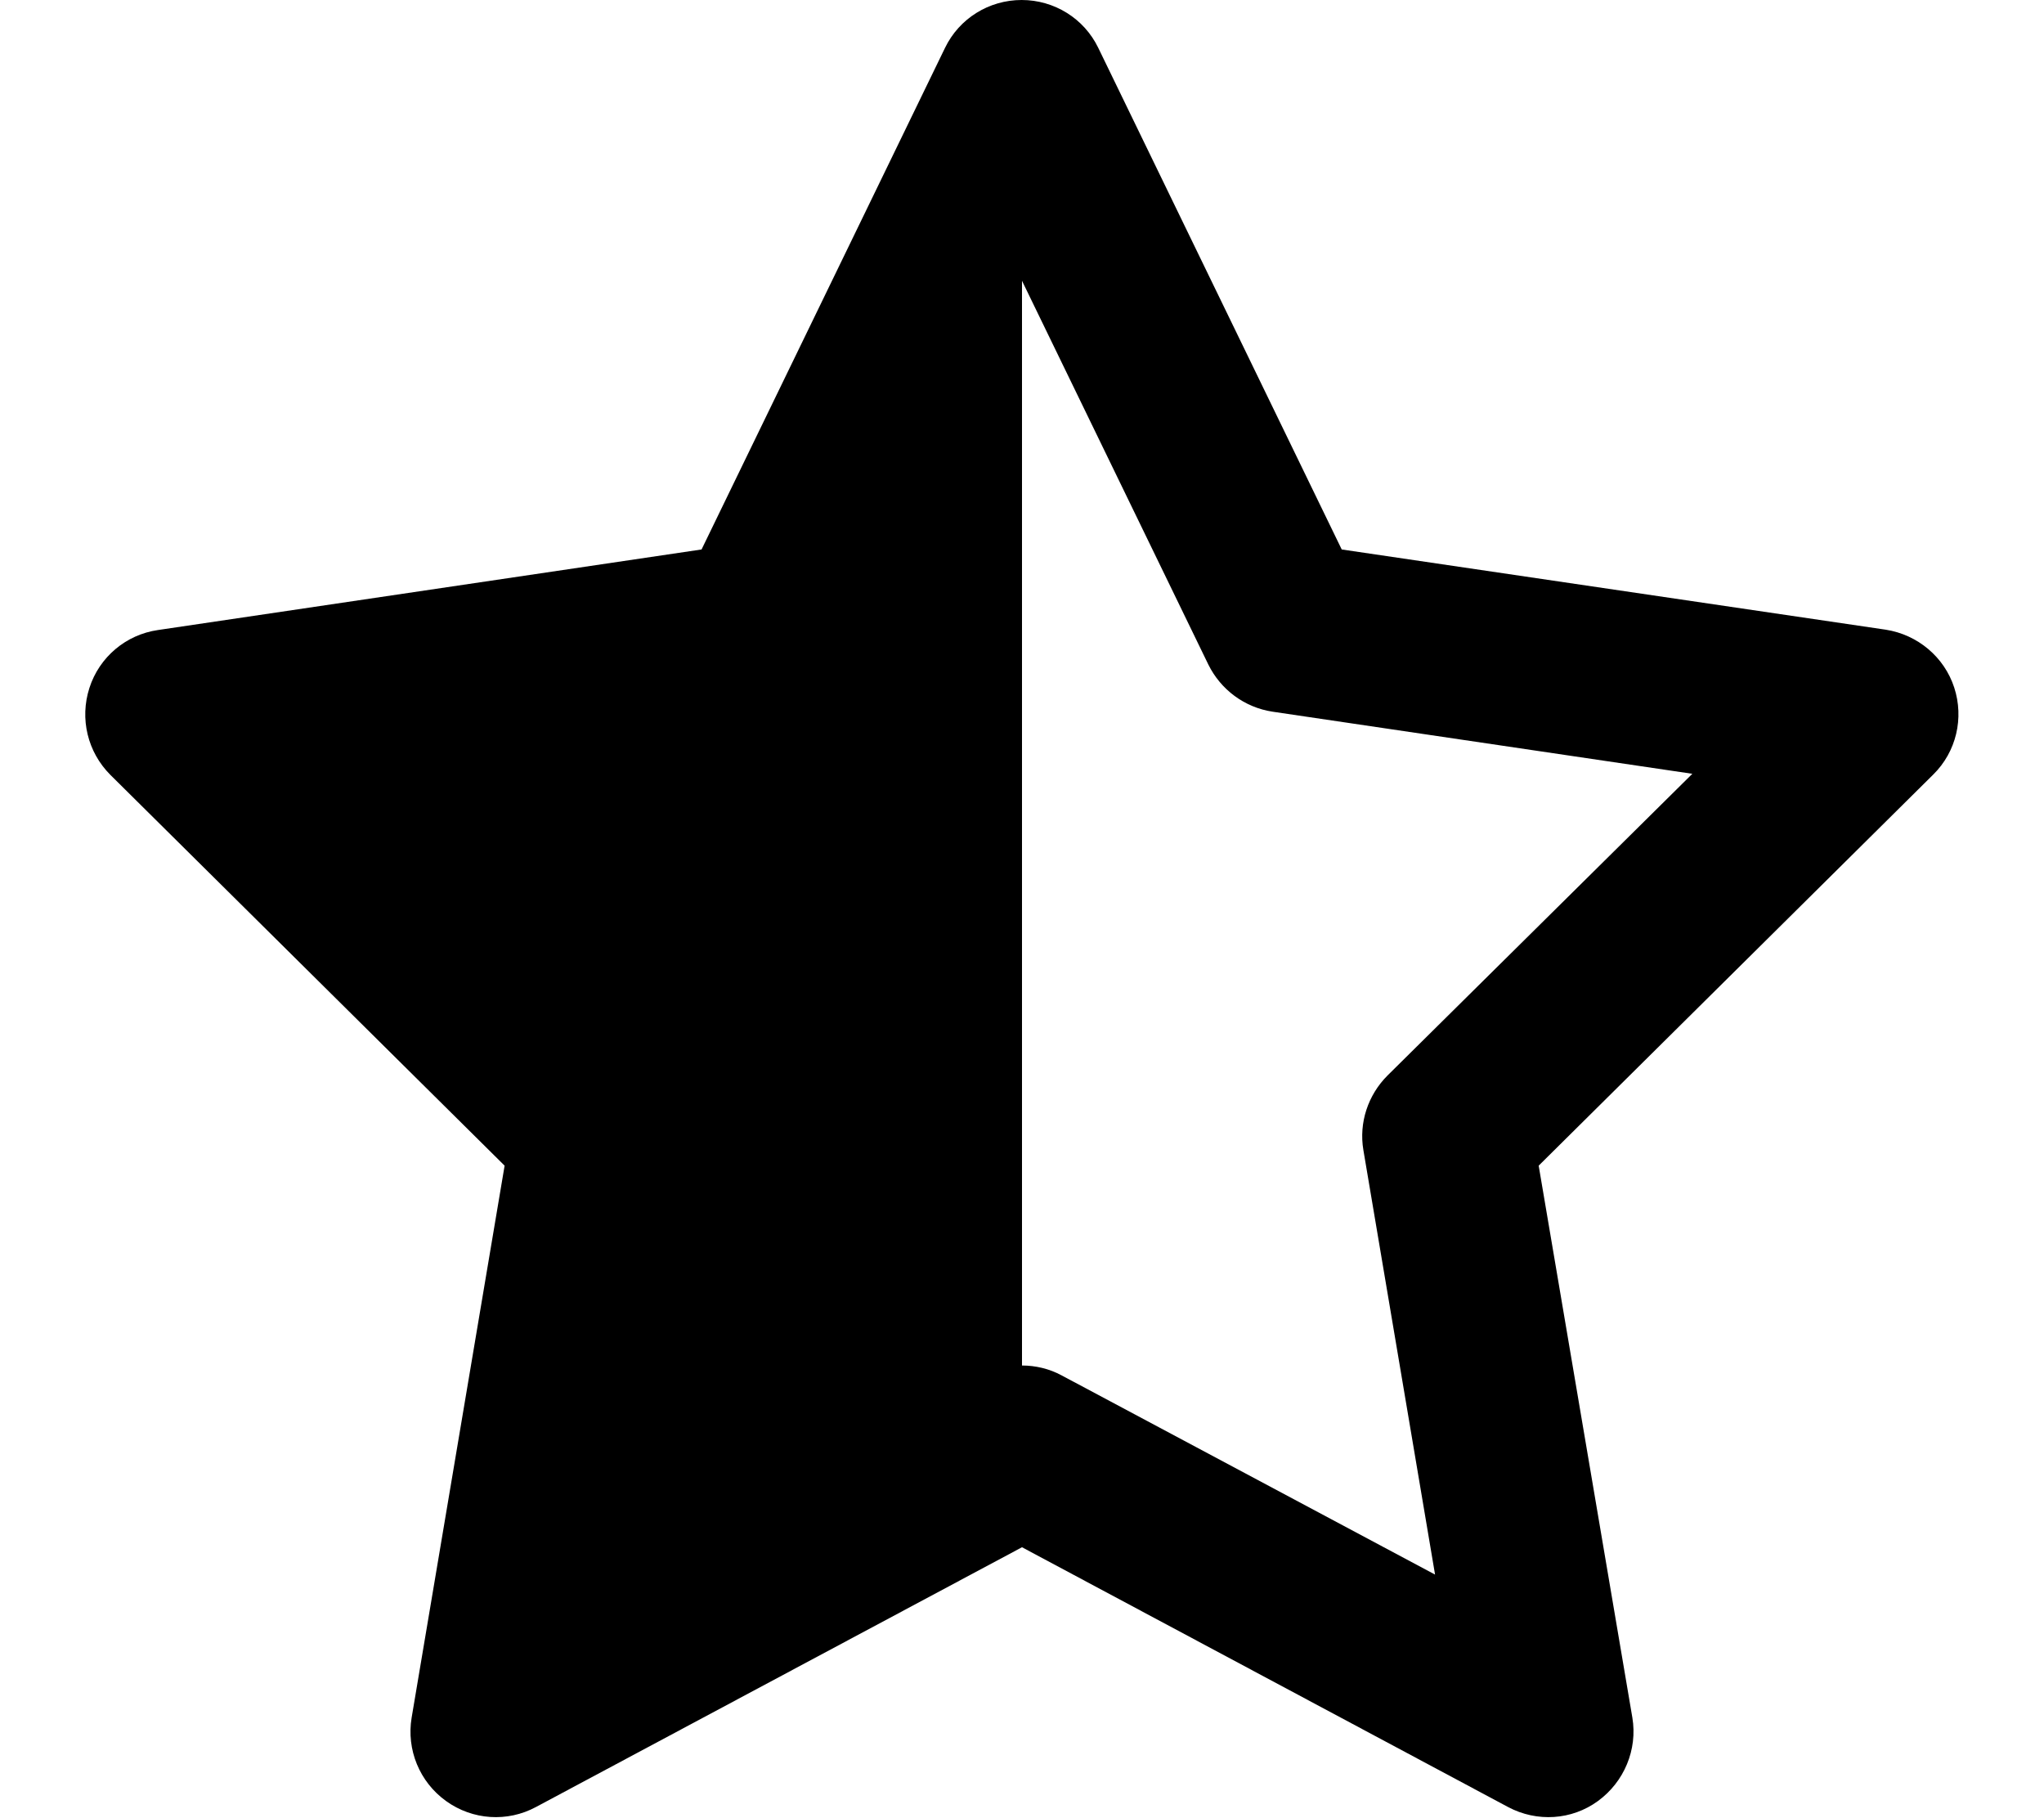
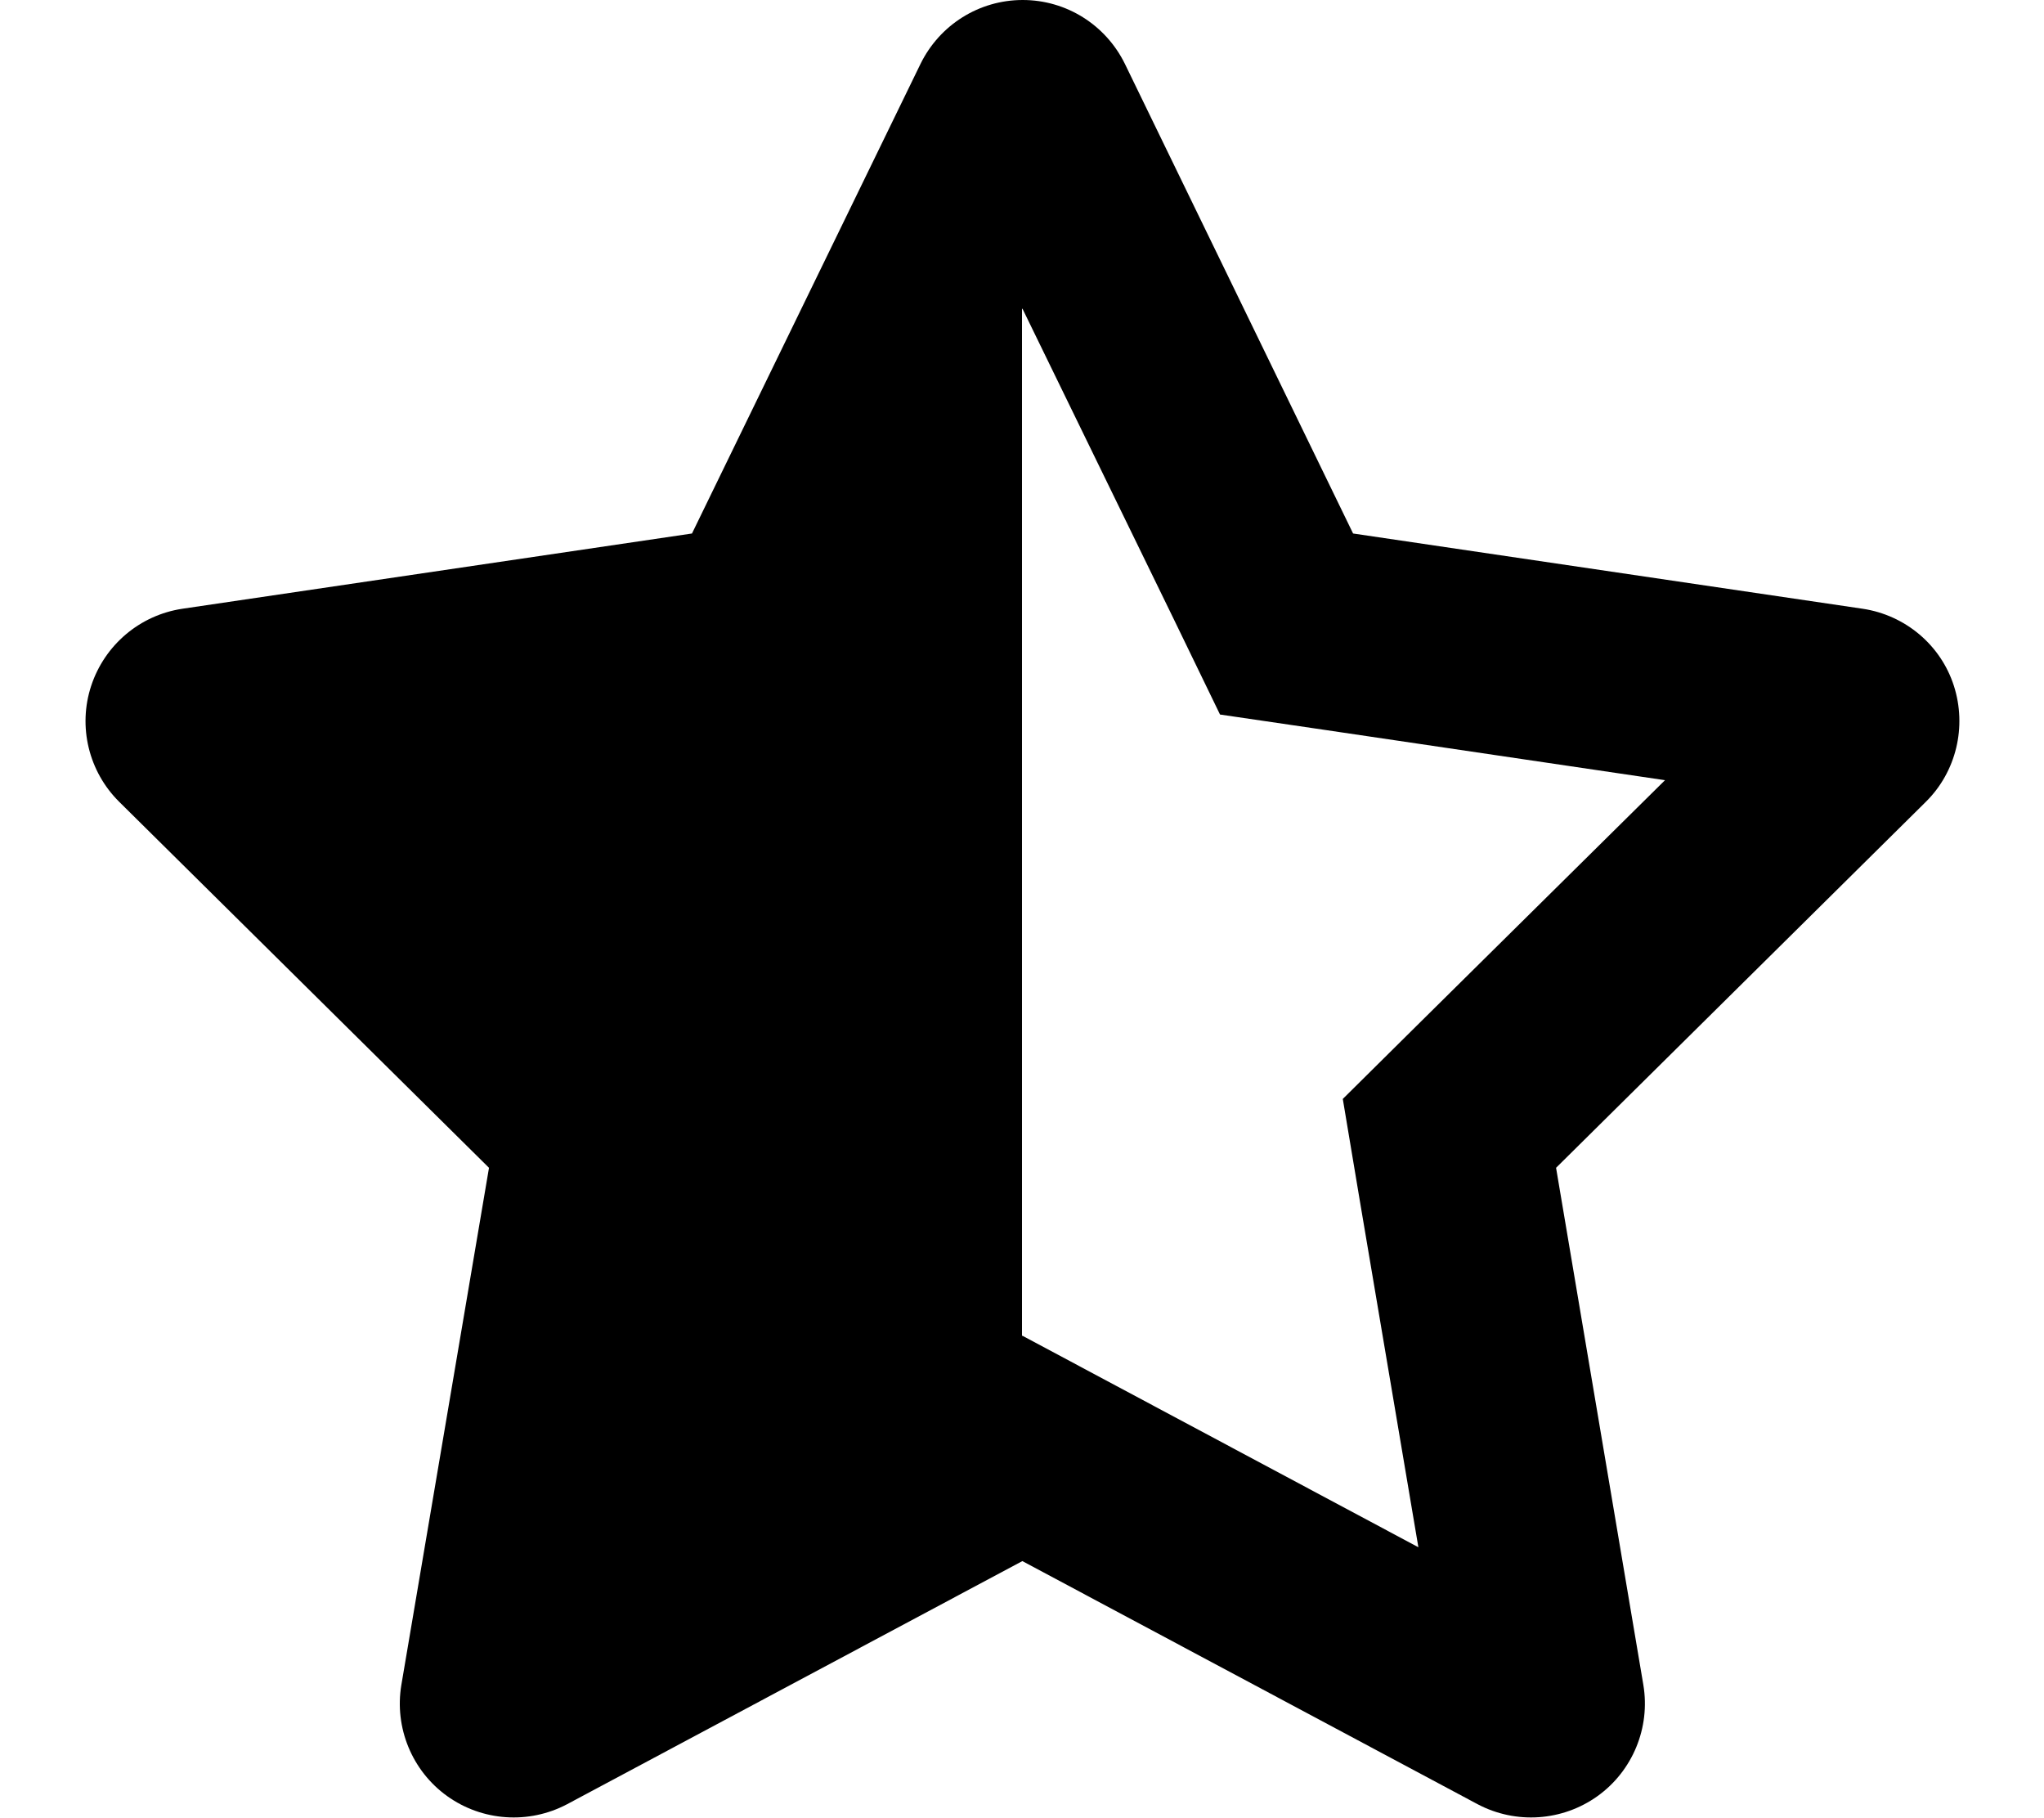
<svg xmlns="http://www.w3.org/2000/svg" viewBox="0 0 576 512">
-   <path d="M309.5 13.5C305.5 5.2 297.1 0 287.9 0s-17.6 5.2-21.6 13.5L197.7 154.8 44.5 177.5c-9 1.3-16.5 7.6-19.3 16.3s-.5 18.1 5.9 24.5L142.2 328.4 116 483.9c-1.5 9 2.2 18.1 9.7 23.5s17.3 6 25.3 1.7l137-73.2 137 73.2c8.1 4.3 17.9 3.7 25.3-1.7s11.2-14.5 9.7-23.5L433.6 328.4 544.8 218.2c6.5-6.4 8.7-15.9 5.9-24.5s-10.3-14.9-19.3-16.3L378.1 154.8 309.5 13.5zM288 384.7V79.1l52.5 108.1c3.5 7.1 10.2 12.1 18.1 13.3l118.3 17.5L391 303c-5.5 5.5-8.1 13.3-6.8 21l20.2 119.6L299.2 387.5c-3.5-1.9-7.4-2.8-11.2-2.8z" />
+   <path d="M288 376.4l.1-.1 26.4 14.1 85.2 45.5-16.5-97.6-4.8-28.7 20.7-20.5 70.1-69.3-96.1-14.2-29.3-4.3-12.9-26.6L288.1 86.9l-.1 .3V376.4zm175.1 98.3c2 12-3 24.2-12.9 31.3s-23 8-33.8 2.3L288.1 439.8 159.8 508.3C149 514 135.9 513.1 126 506s-14.9-19.3-12.9-31.3L137.8 329 33.6 225.9c-8.6-8.5-11.7-21.2-7.9-32.7s13.7-19.9 25.7-21.7L195 150.3 259.4 18c5.4-11 16.5-18 28.8-18s23.4 7 28.8 18l64.3 132.3 143.6 21.2c12 1.8 22 10.2 25.7 21.7s.7 24.2-7.9 32.7L438.5 329l24.6 145.7z" />
</svg>
